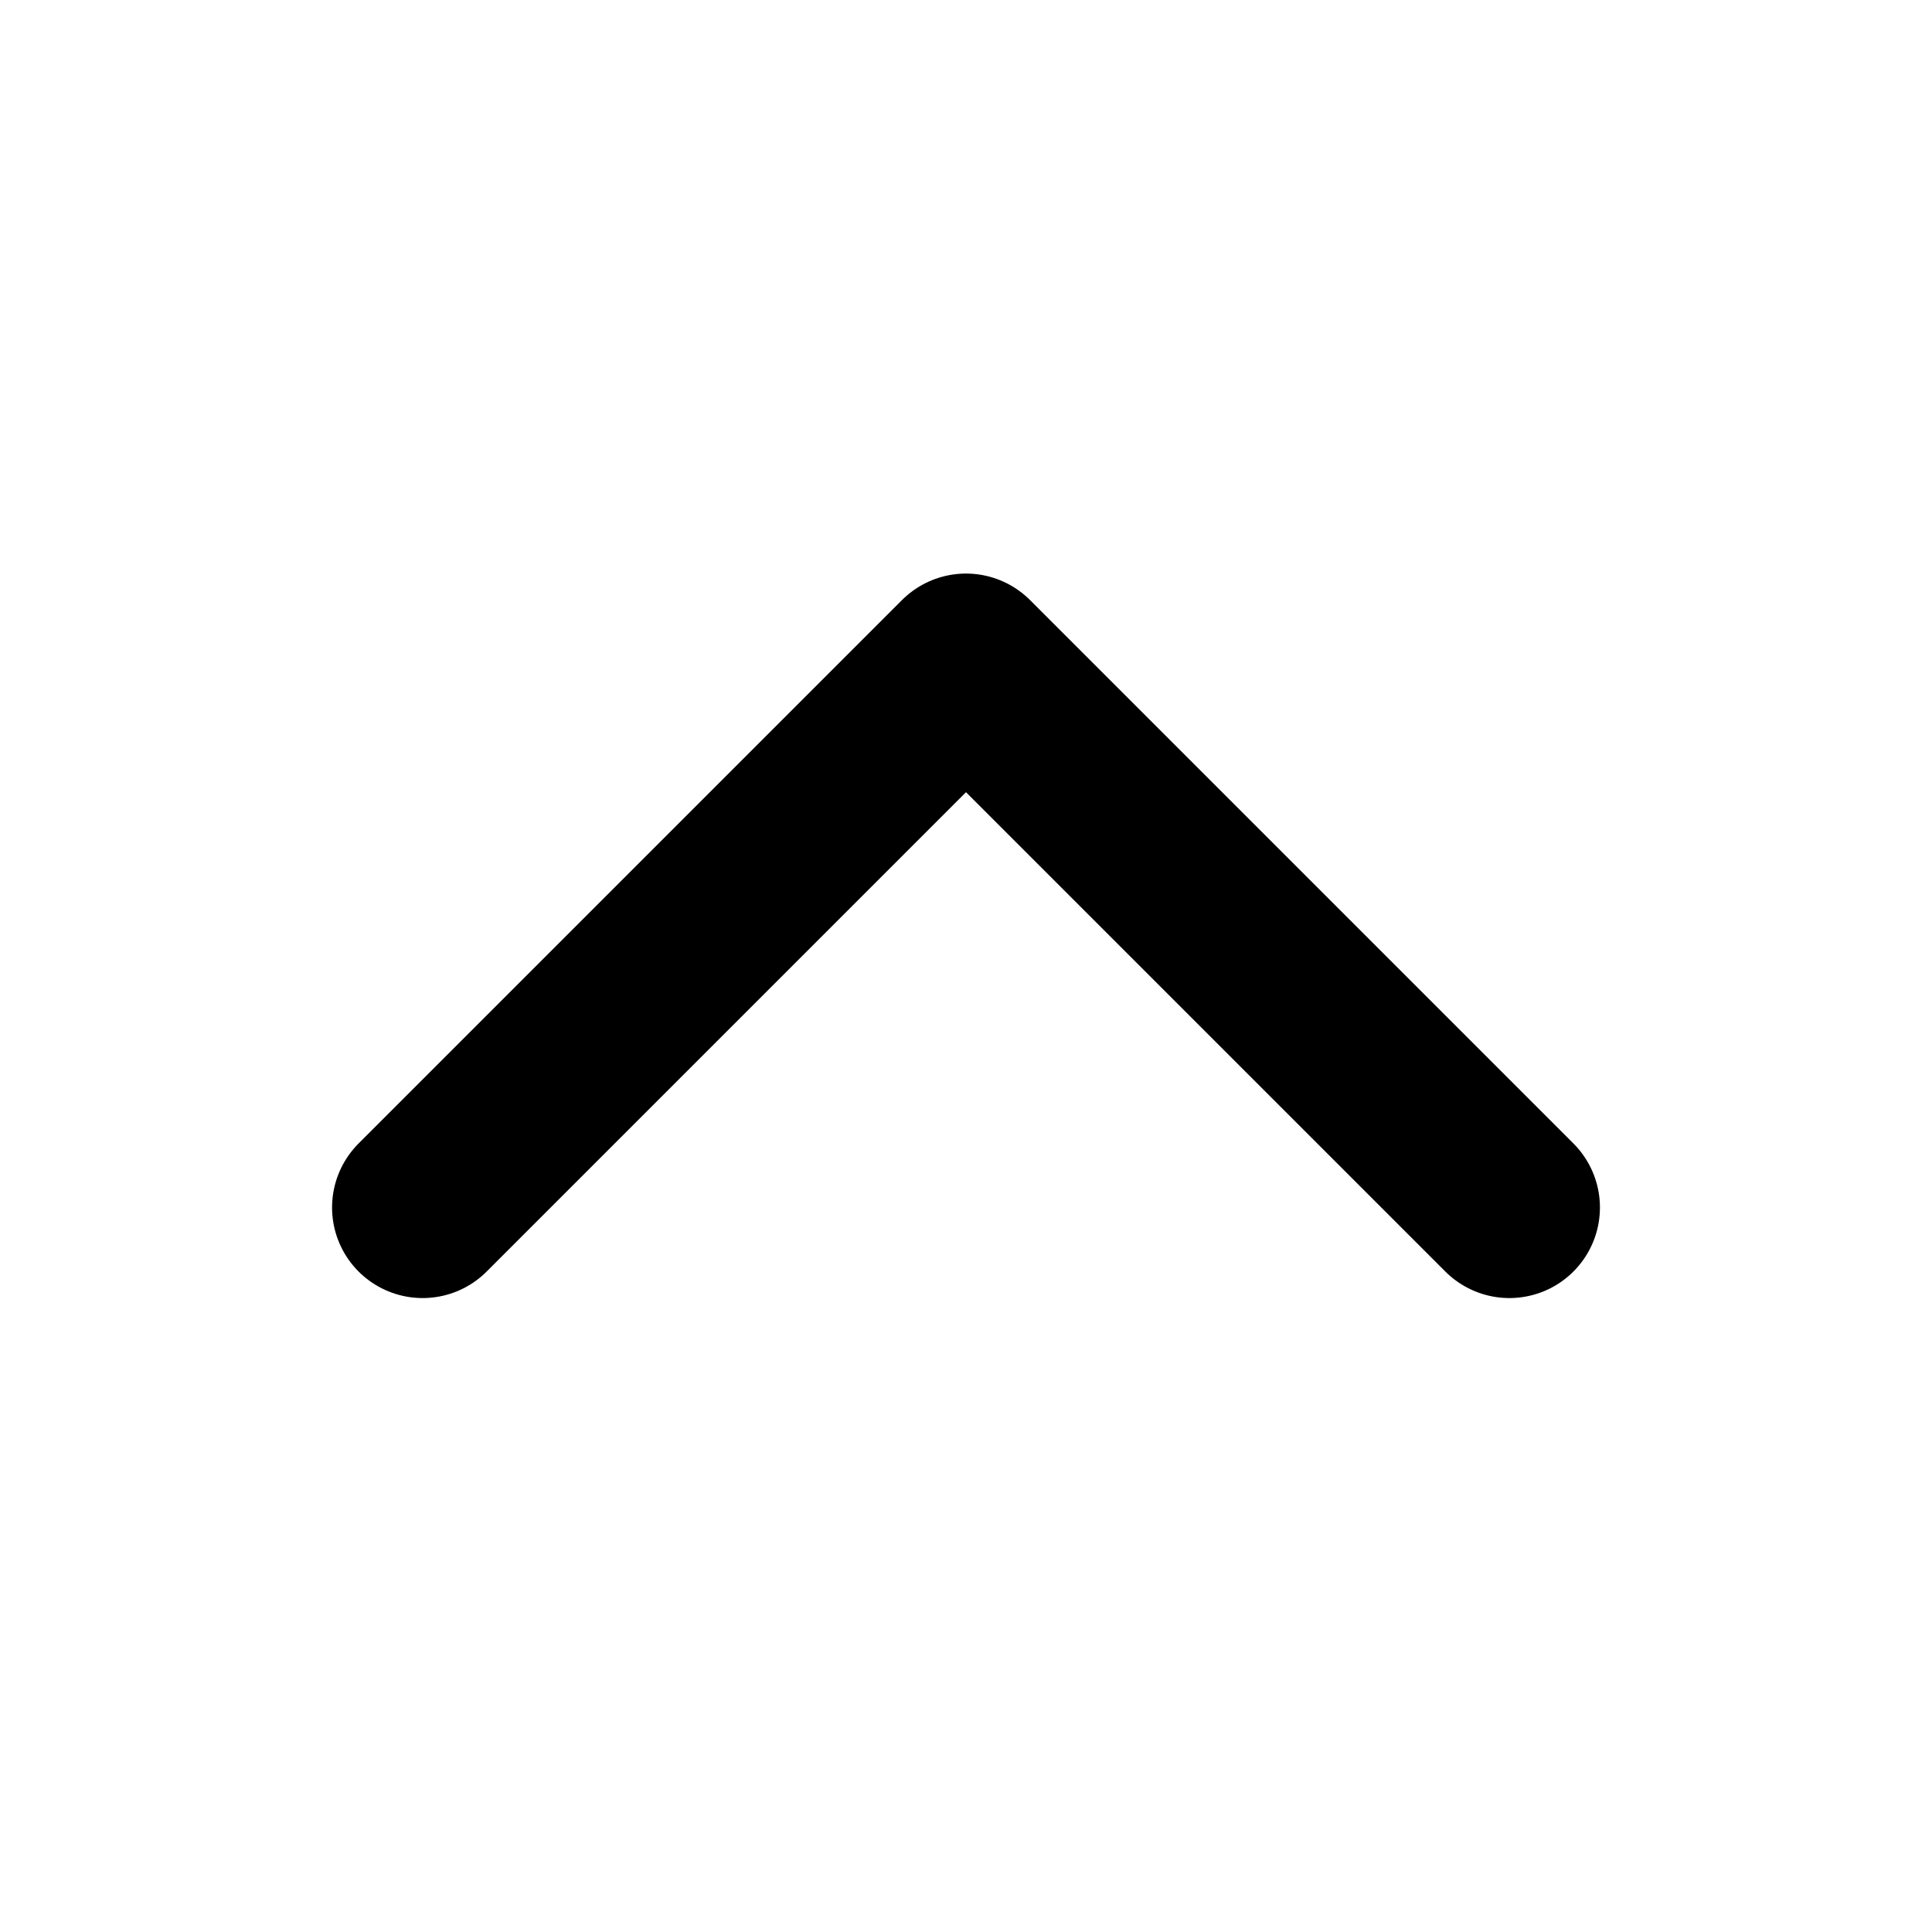
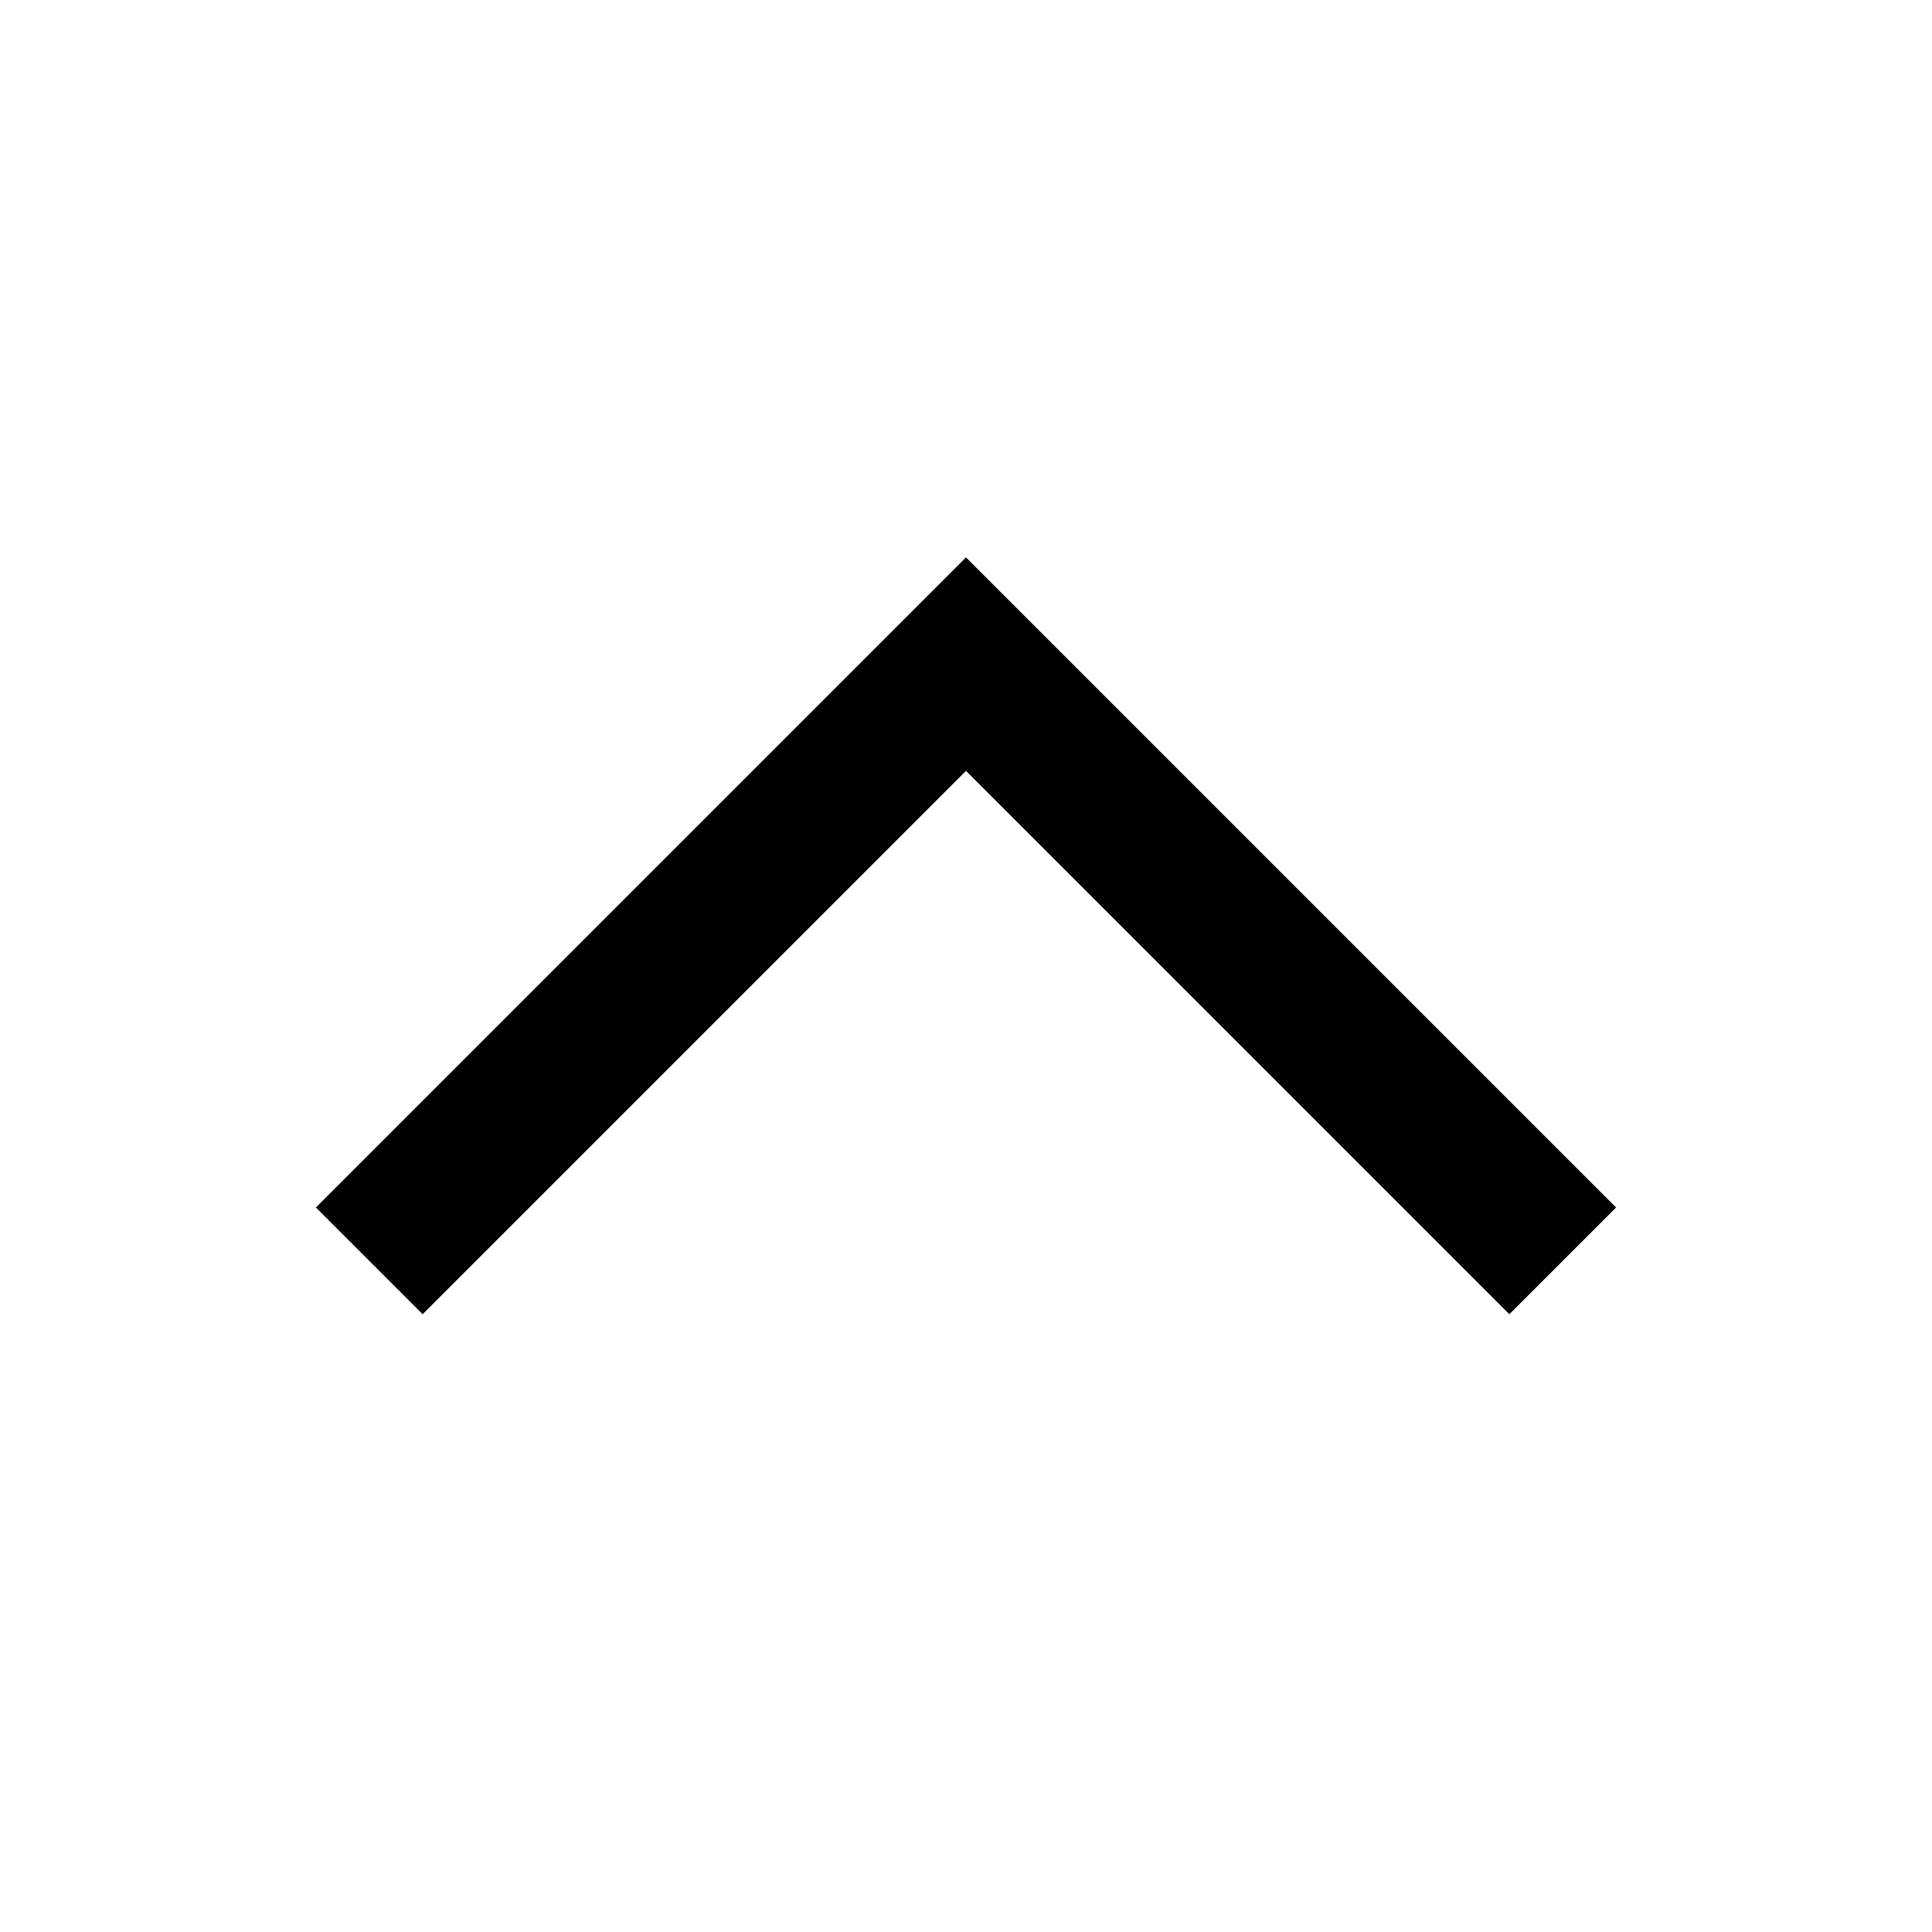
- <svg xmlns="http://www.w3.org/2000/svg" viewBox="0 0 16 16" fill="none" stroke="currentColor" stroke-width="1.5" stroke-linecap="round" stroke-linejoin="round">
+ <svg xmlns="http://www.w3.org/2000/svg" viewBox="0 0 16 16" fill="none" stroke="currentColor" stroke-width="1.25" stroke-linecap="square" stroke-linejoin="miter">
  <path d="M3.5 10 8 5.5l4.5 4.5" />
</svg>
